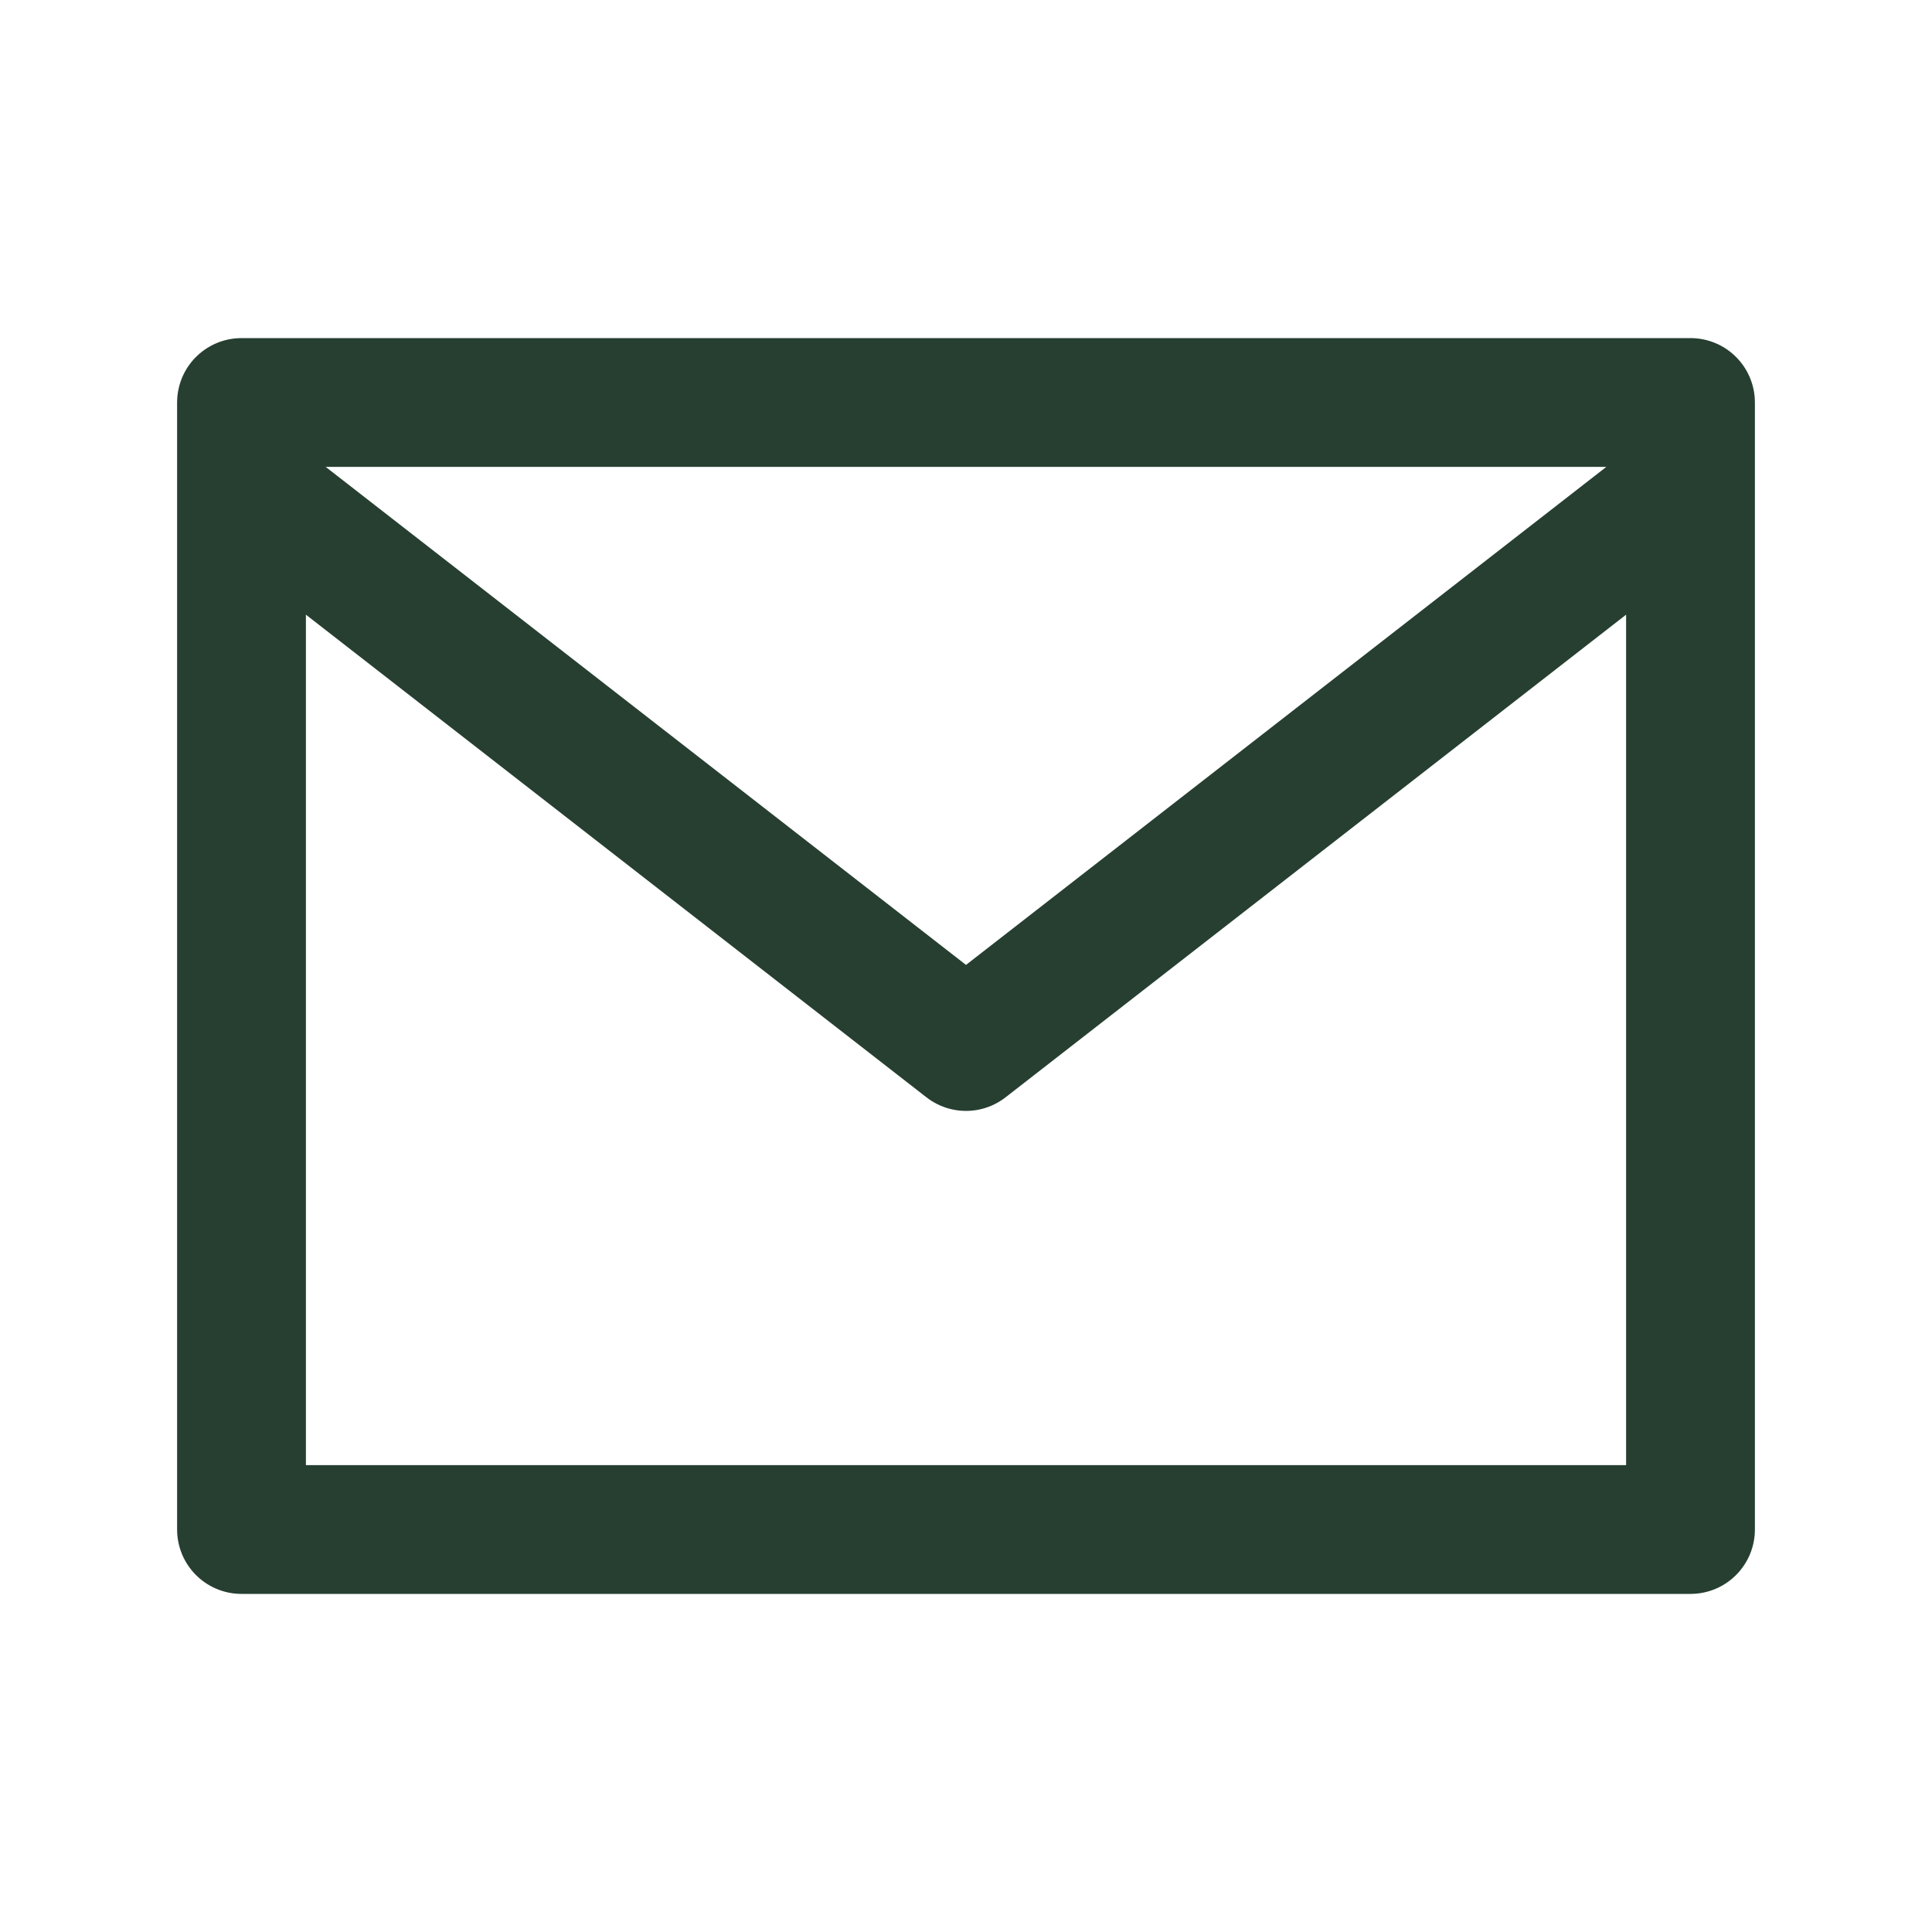
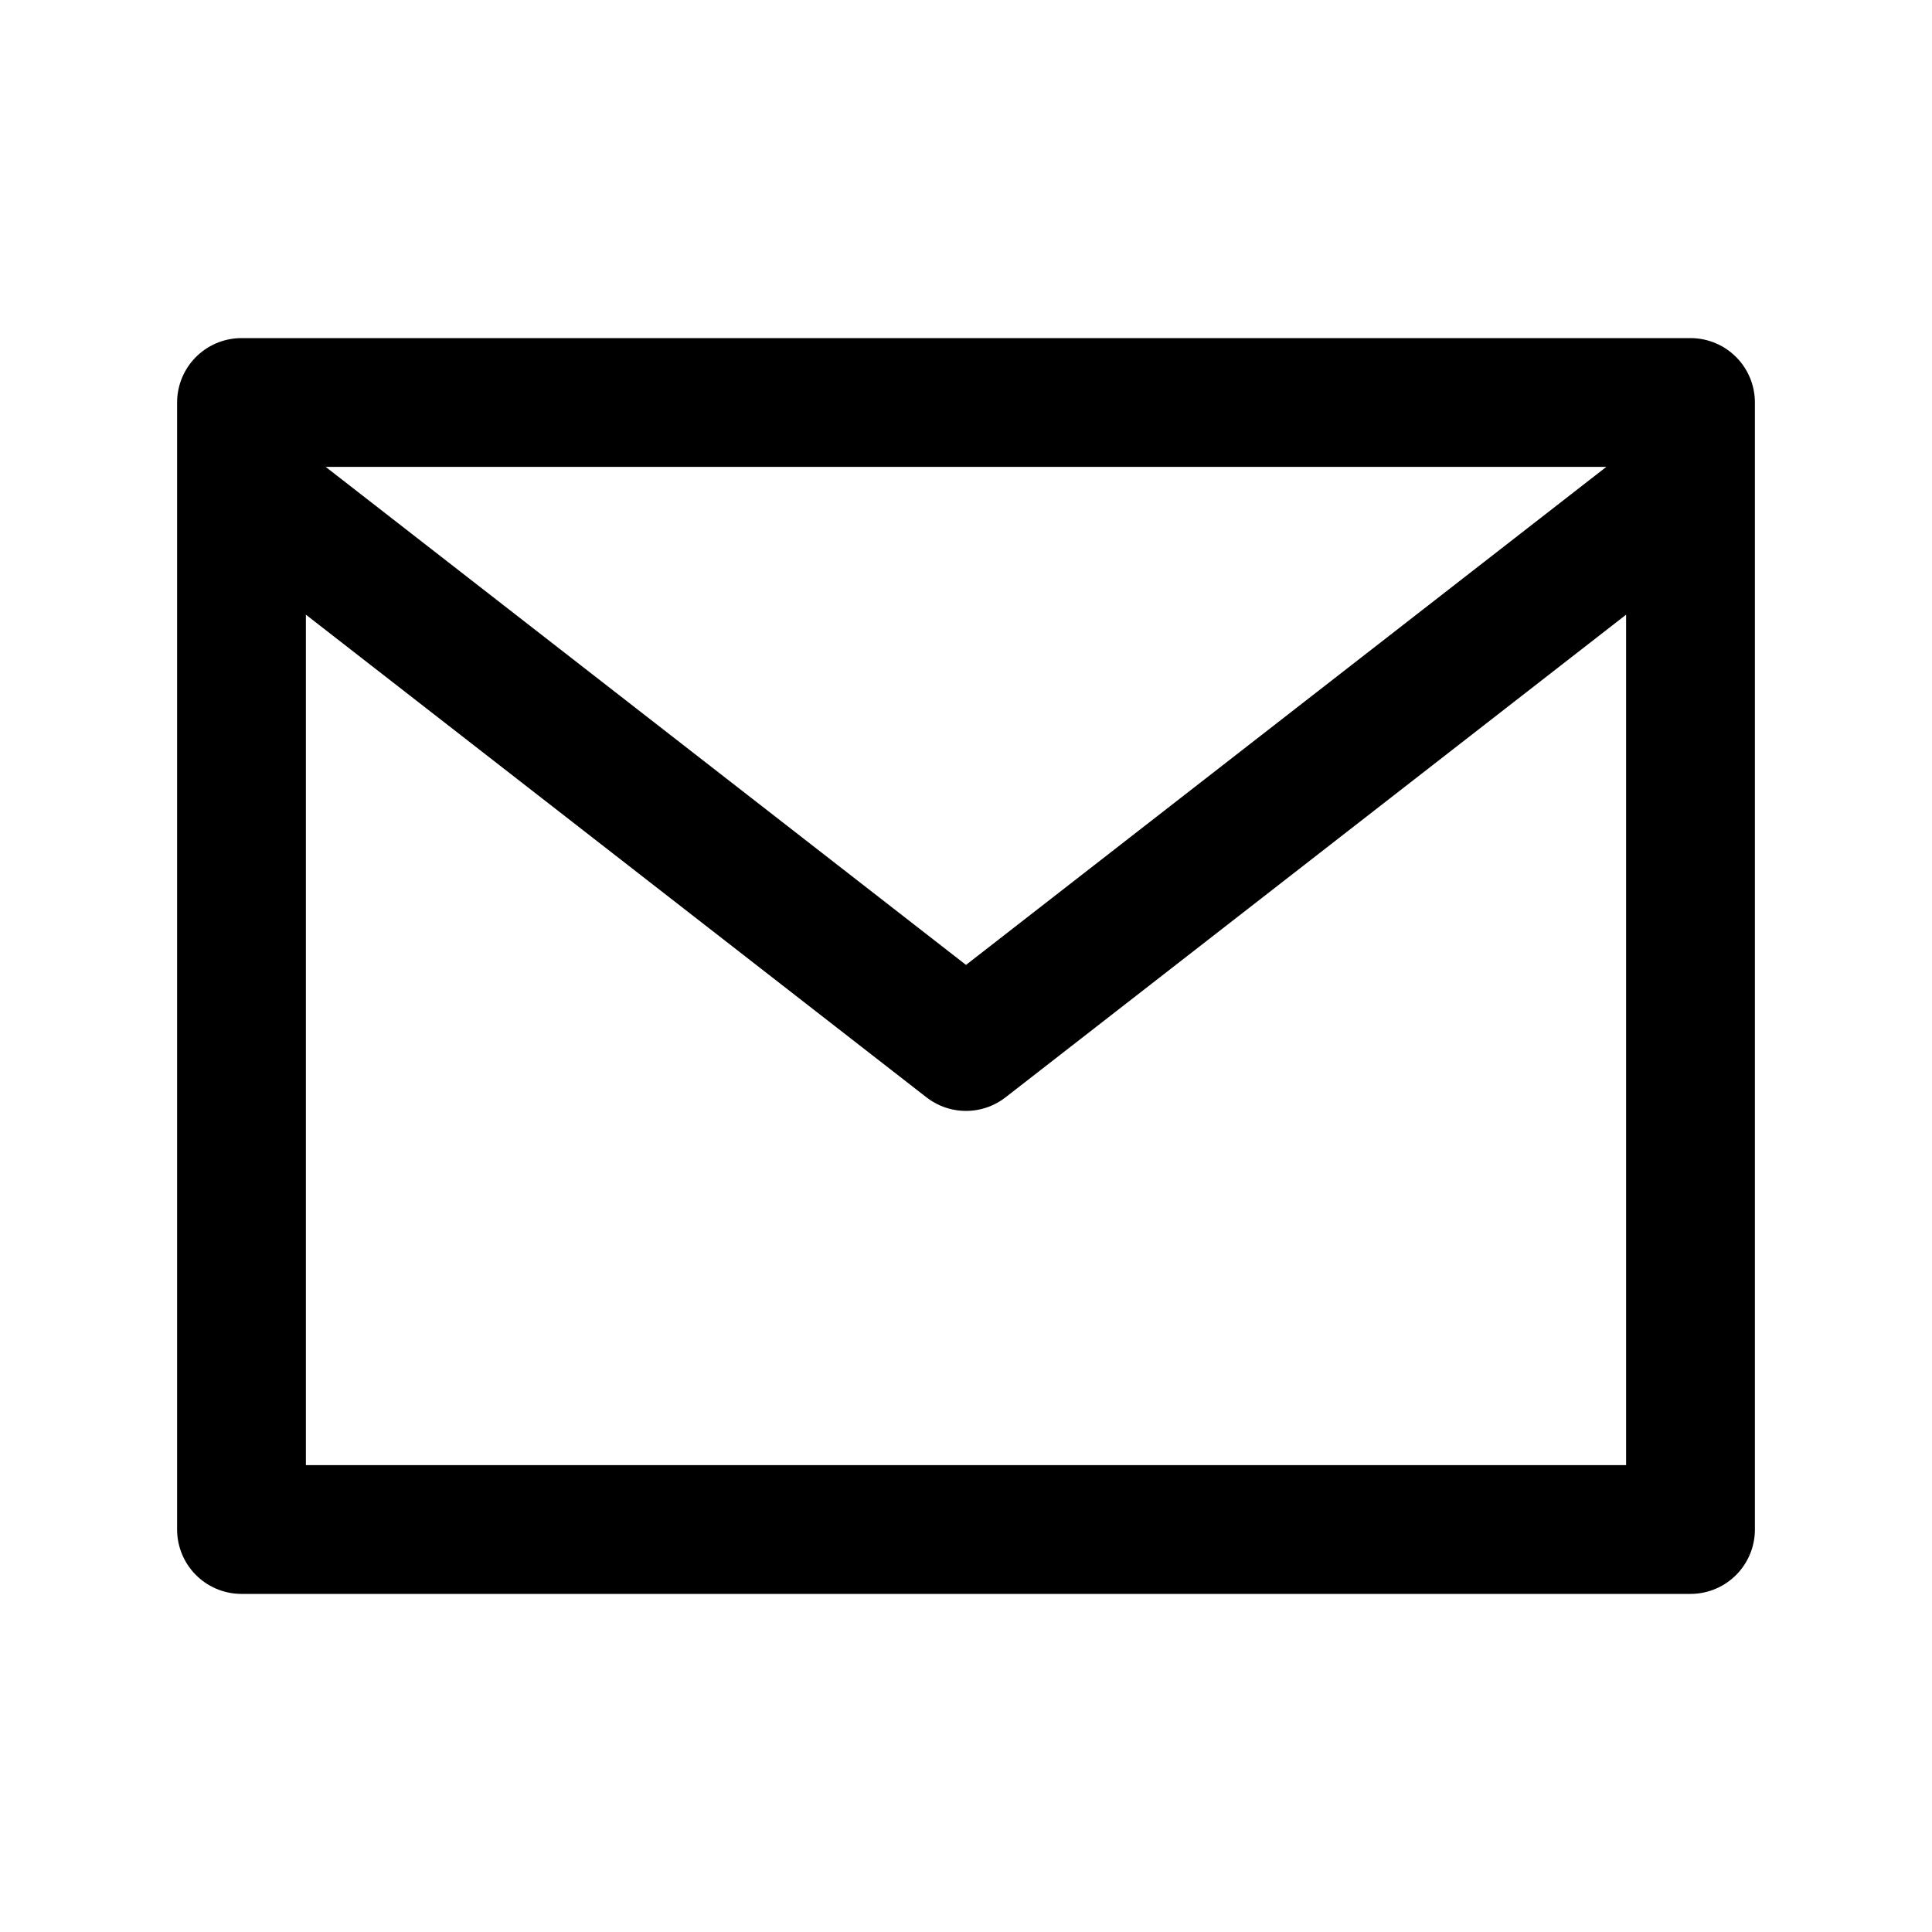
<svg xmlns="http://www.w3.org/2000/svg" preserveAspectRatio="none" overflow="visible" style="display: block;" width="24" height="24" viewBox="0 0 24 24" fill="none">
  <g id="Email icon">
-     <path id="Vector" d="M21 6V5H3V6M21 6V19H3V6M21 6L12 13L3 6" stroke-width="1.6" stroke-linejoin="round" stroke="#263F31" />
+     <path id="Vector" d="M21 6V5H3V6M21 6V19H3V6M21 6L12 13L3 6" stroke-width="1.6" stroke-linejoin="round" stroke="#000000" />
  </g>
</svg>
